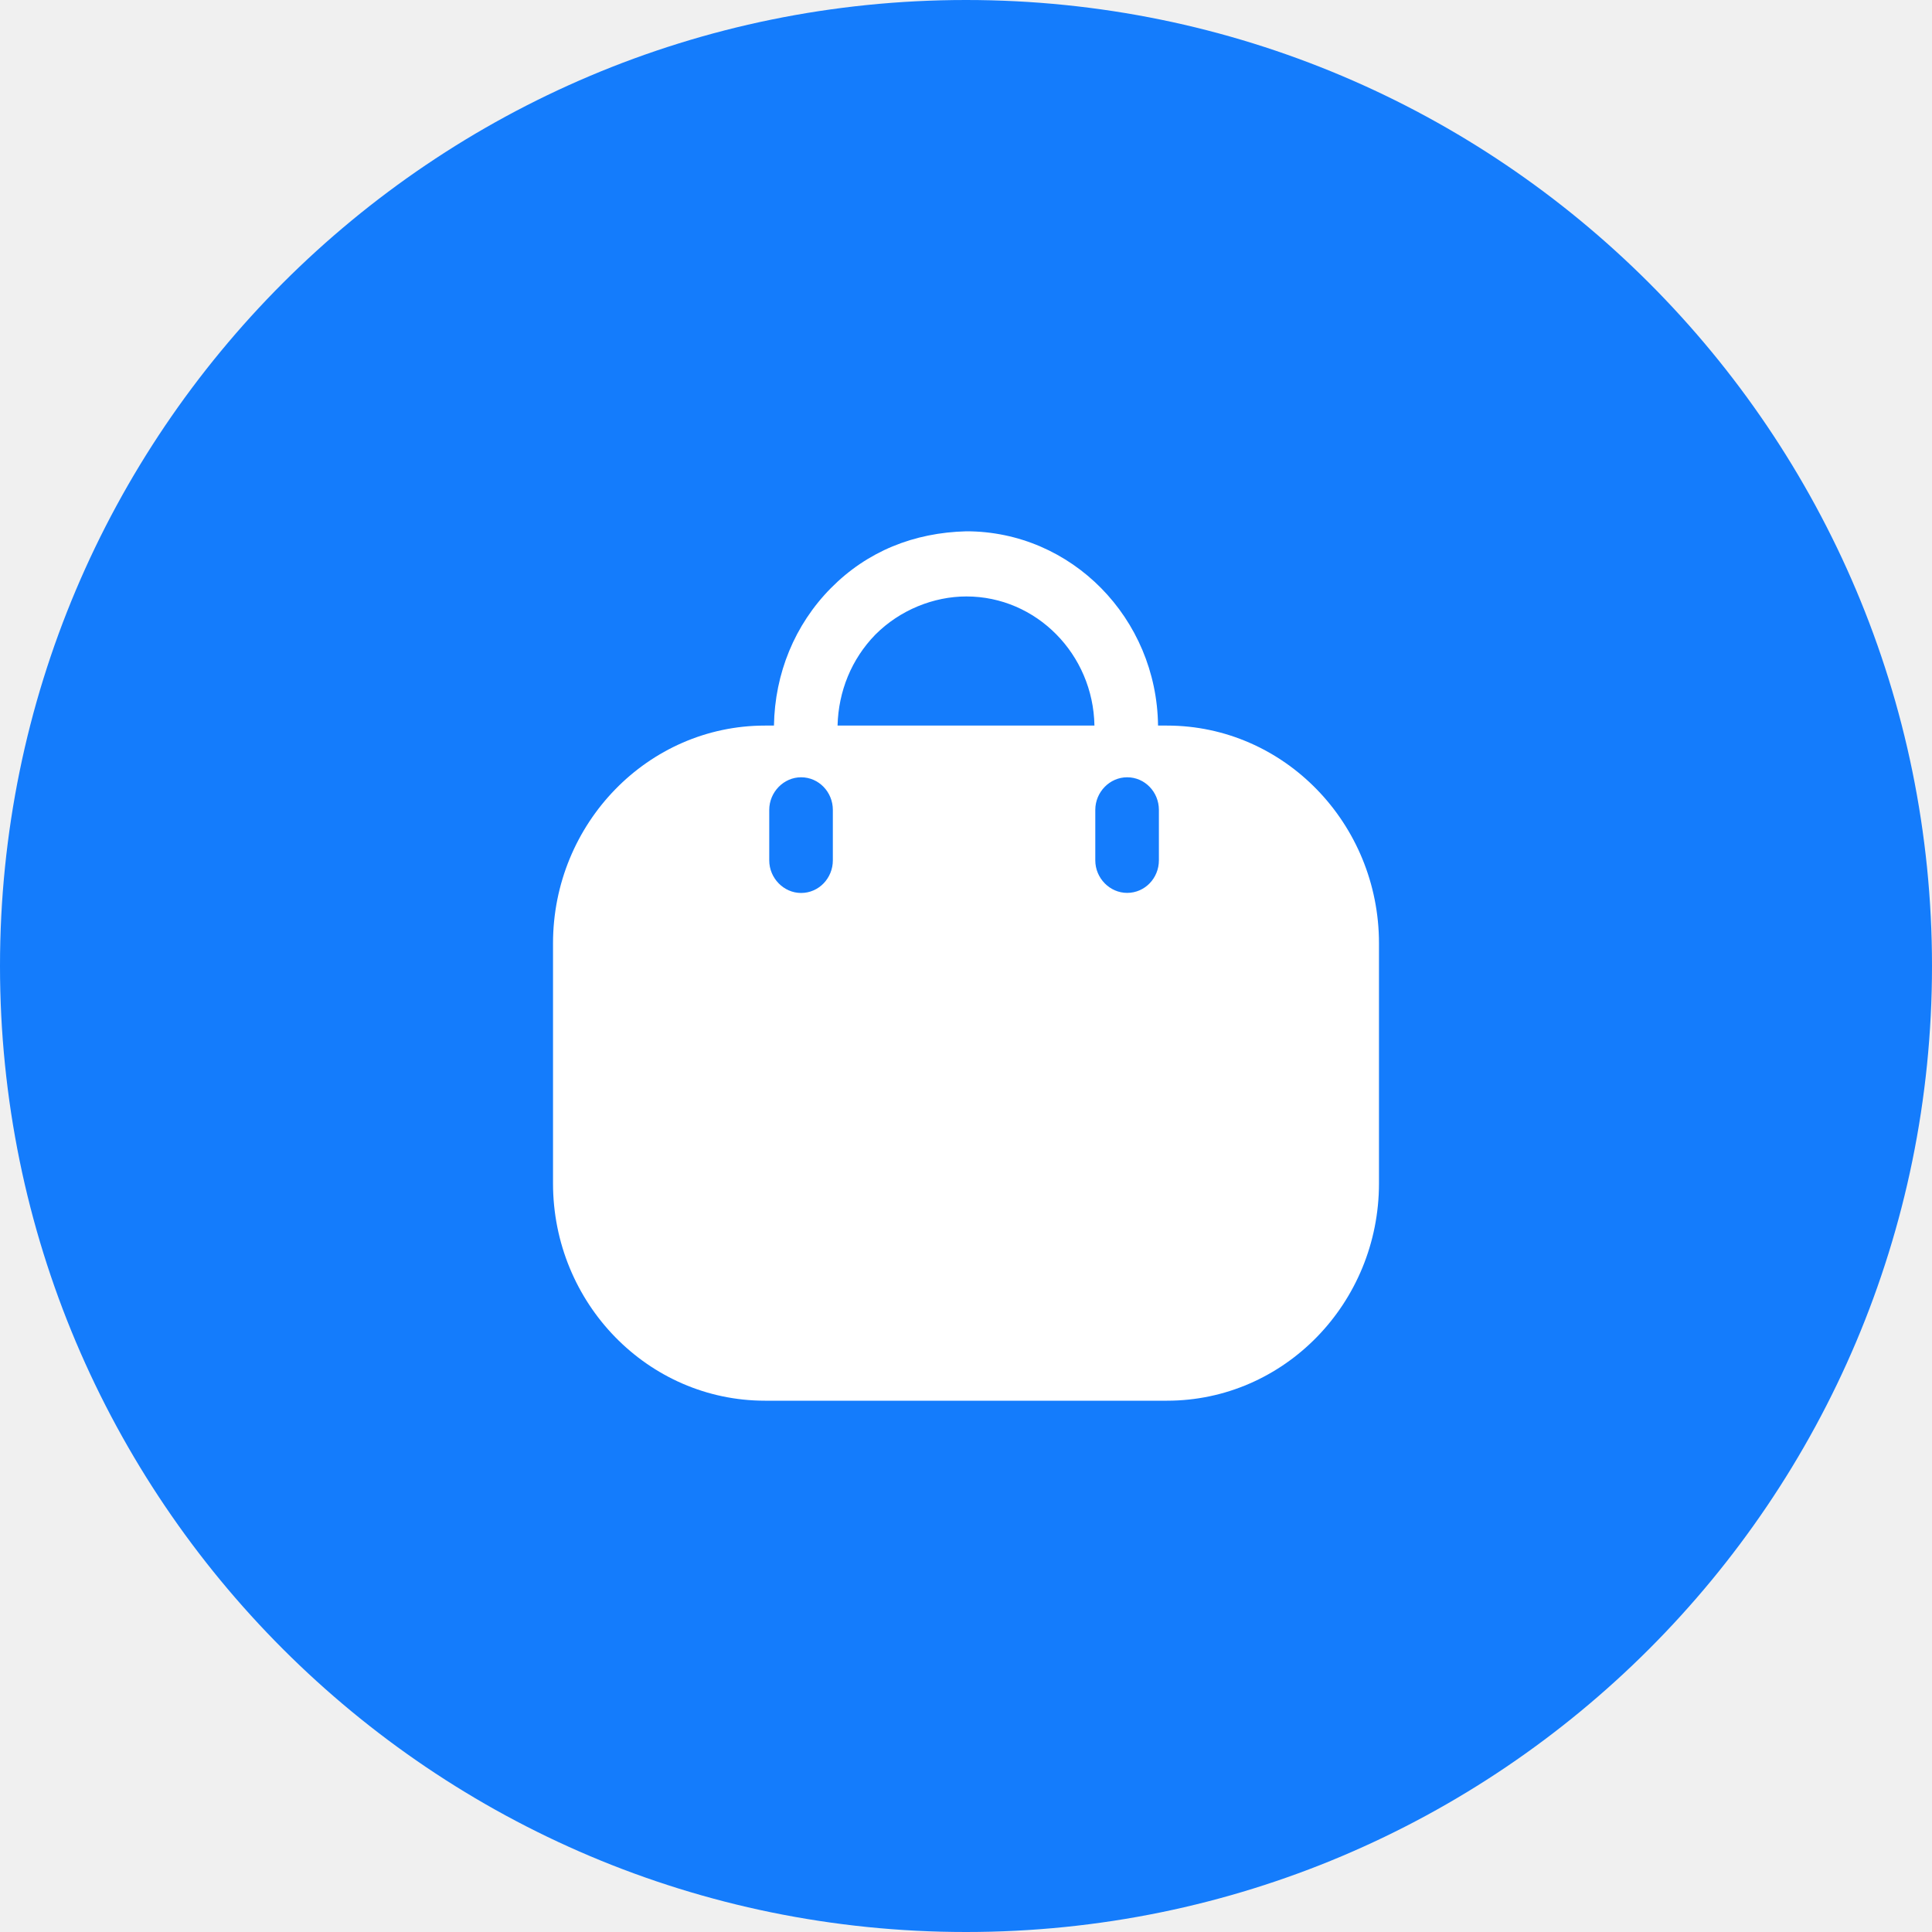
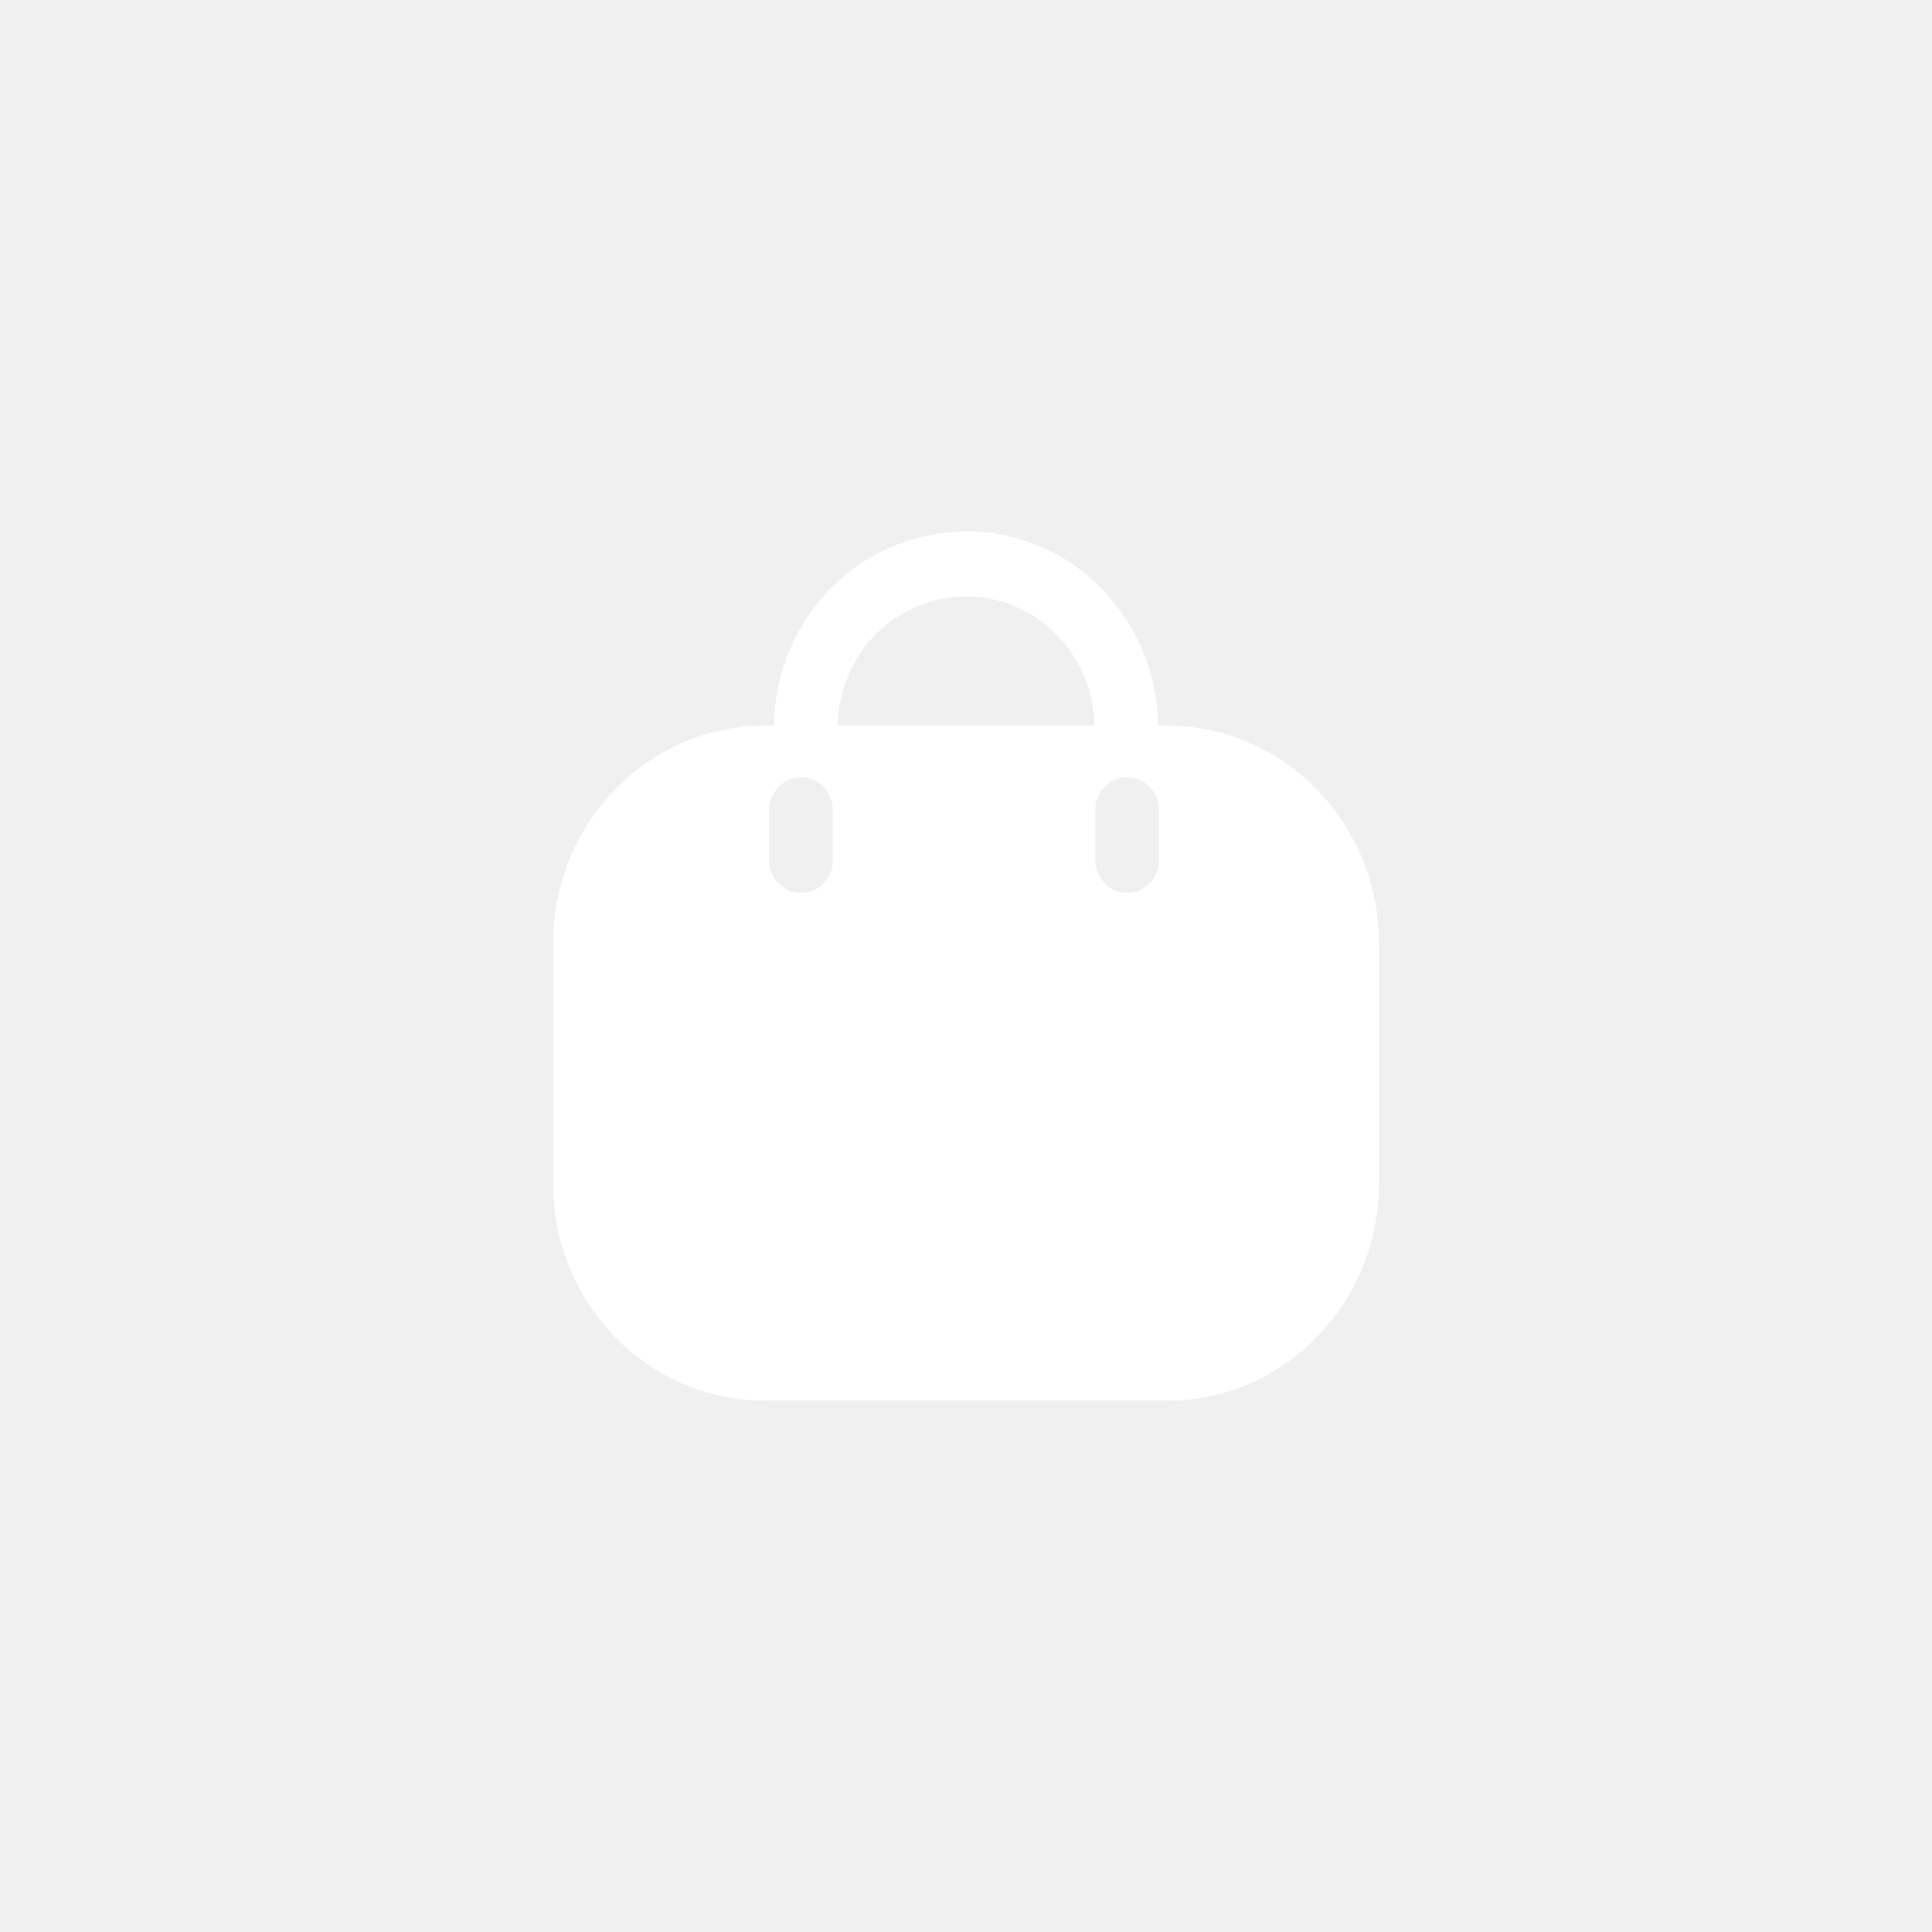
<svg xmlns="http://www.w3.org/2000/svg" width="25" height="25" viewBox="0 0 25 25" fill="none">
-   <circle cx="12.5" cy="12.5" r="12.5" fill="#147CFC" />
+   <circle cx="12.5" cy="12.5" r="12.5" fill="custom-active-link" />
  <path fill-rule="evenodd" clip-rule="evenodd" d="M14.985 9.389H15.101C16.615 9.389 17.844 10.655 17.844 12.207V15.312C17.844 16.865 16.615 18.125 15.101 18.125H9.899C8.385 18.125 7.156 16.865 7.156 15.312V12.207C7.156 10.655 8.385 9.389 9.899 9.389H10.015C10.026 8.714 10.284 8.084 10.75 7.612C11.222 7.134 11.825 6.892 12.505 6.875C13.866 6.875 14.969 8 14.985 9.389ZM11.326 8.213C11.019 8.528 10.849 8.945 10.838 9.389H14.162C14.146 8.466 13.411 7.718 12.505 7.718C12.083 7.718 11.644 7.893 11.326 8.213ZM14.585 11.554C14.815 11.554 14.996 11.363 14.996 11.133V10.48C14.996 10.249 14.815 10.058 14.585 10.058C14.36 10.058 14.173 10.249 14.173 10.48V11.133C14.173 11.363 14.36 11.554 14.585 11.554ZM10.777 11.133C10.777 11.363 10.596 11.555 10.366 11.555C10.141 11.555 9.954 11.363 9.954 11.133V10.48C9.954 10.25 10.141 10.058 10.366 10.058C10.596 10.058 10.777 10.25 10.777 10.48V11.133Z" fill="white" />
</svg>
